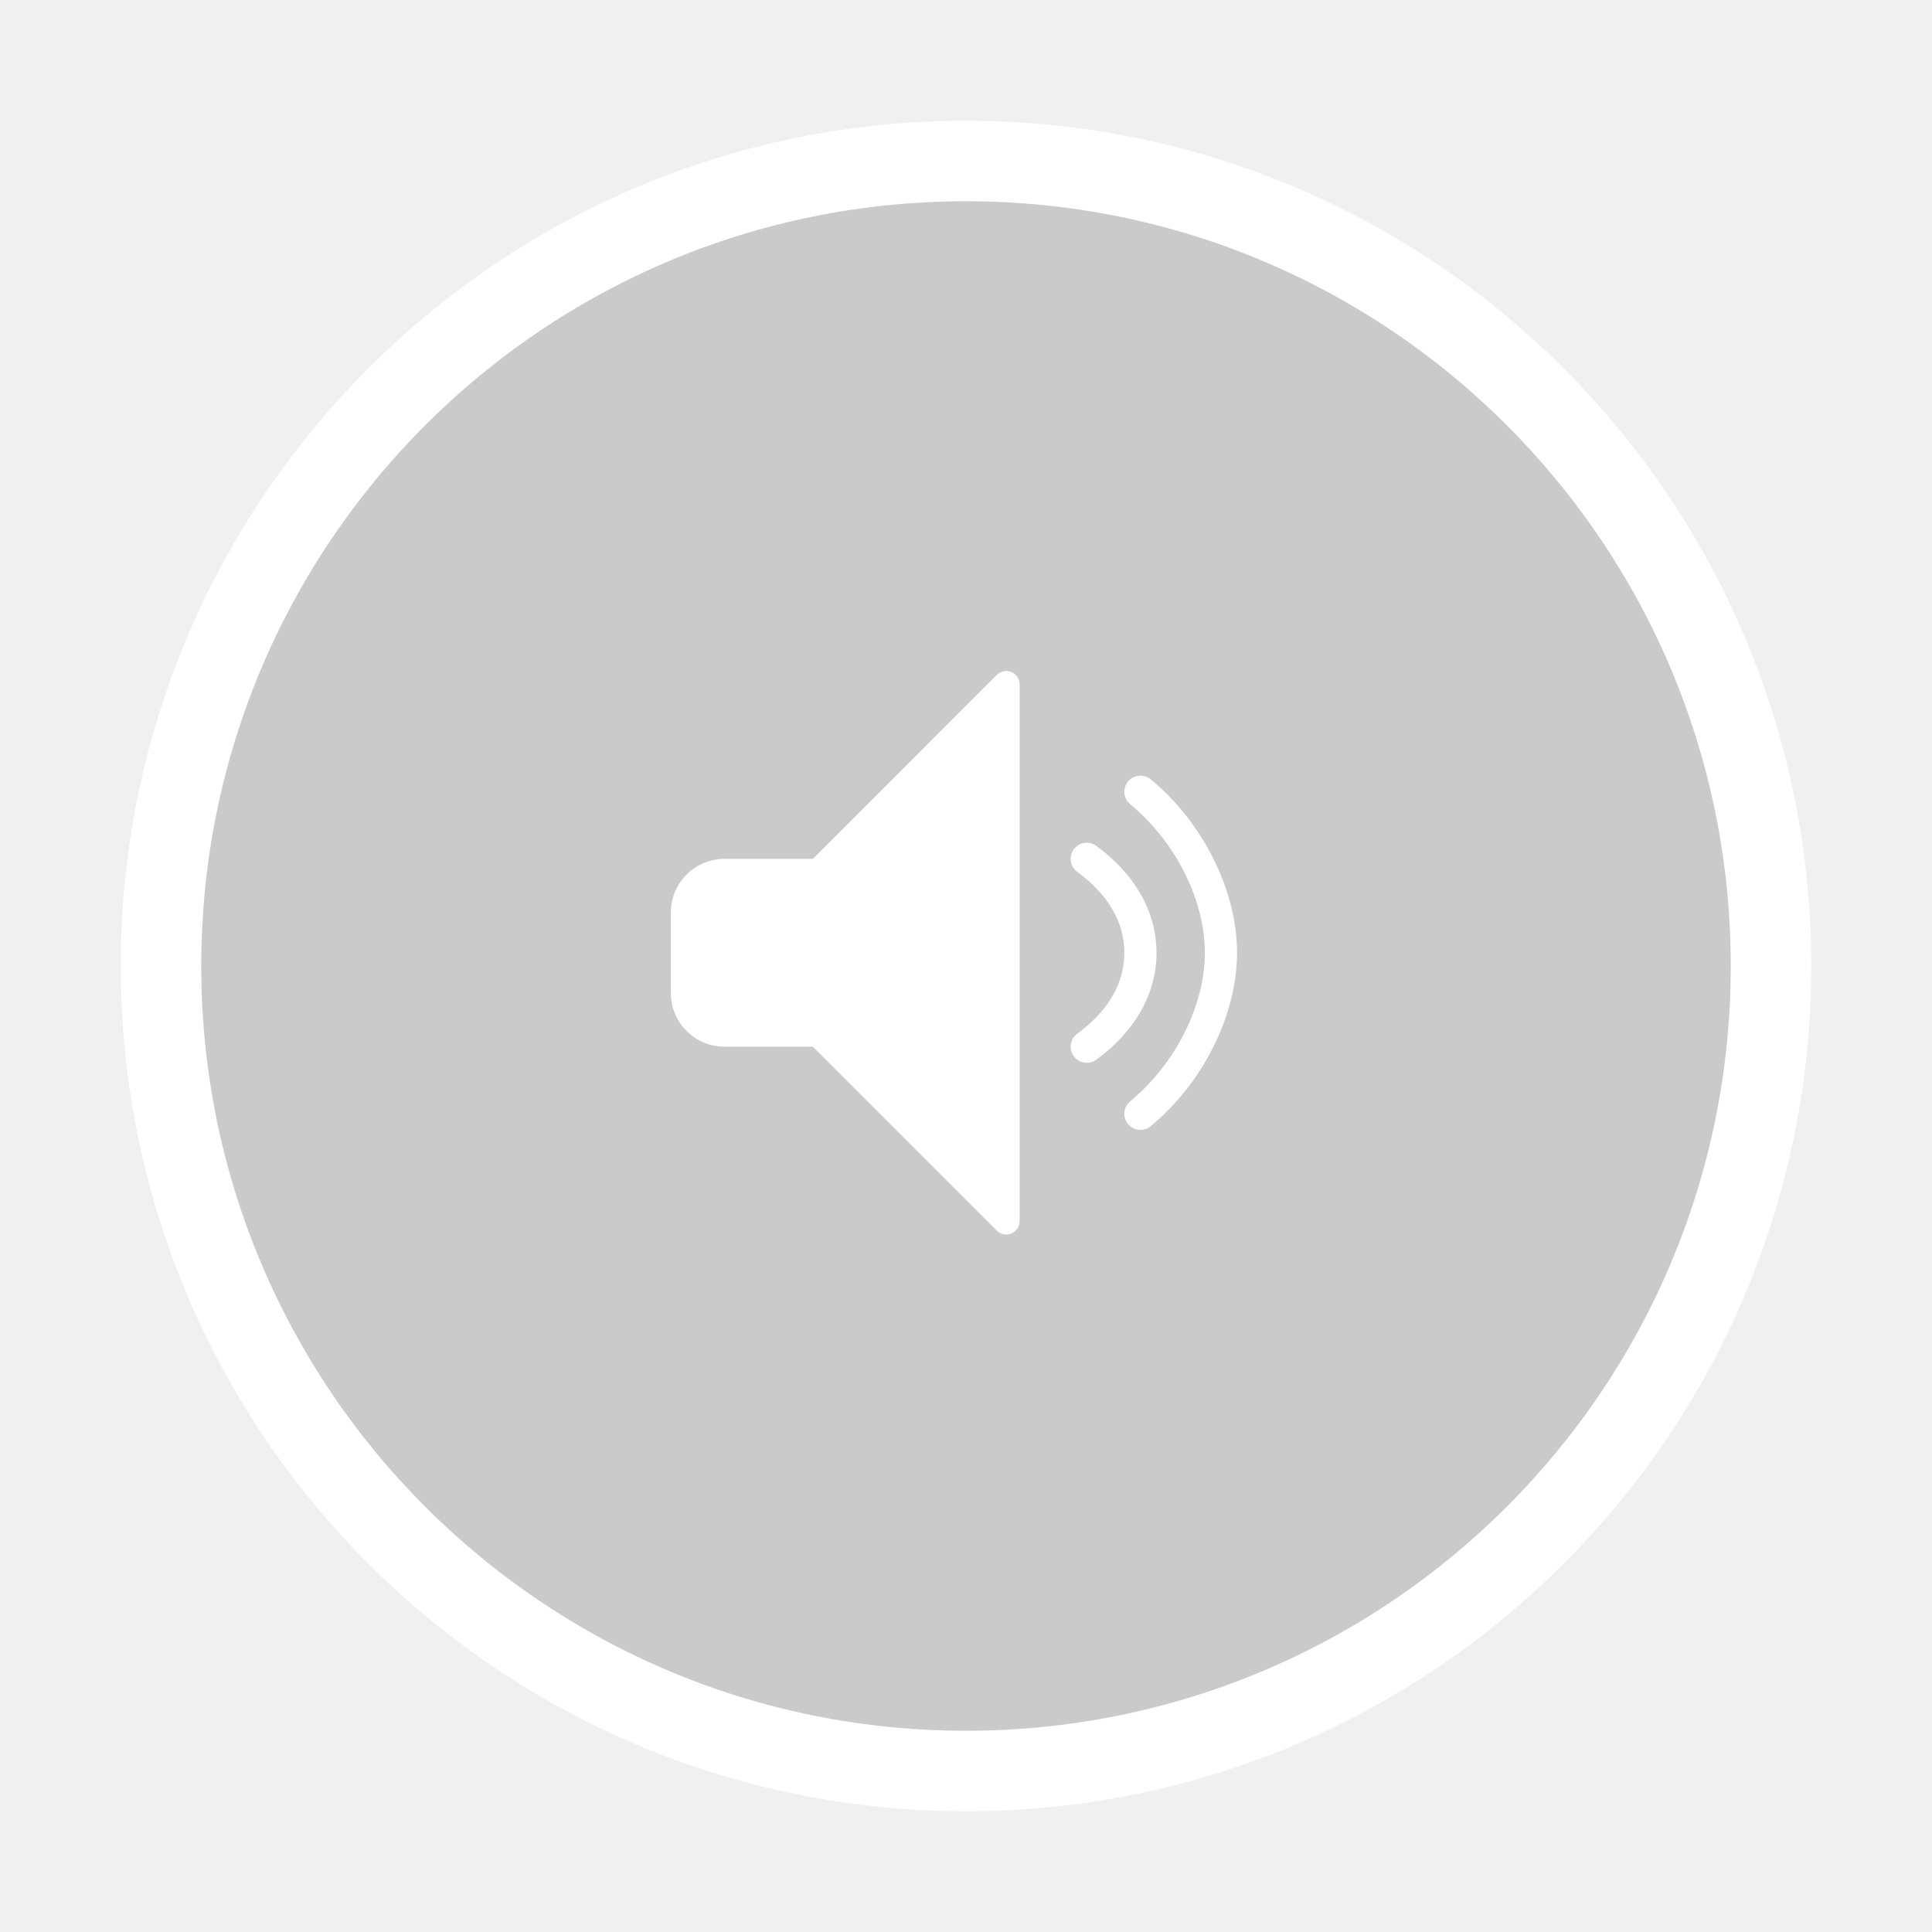
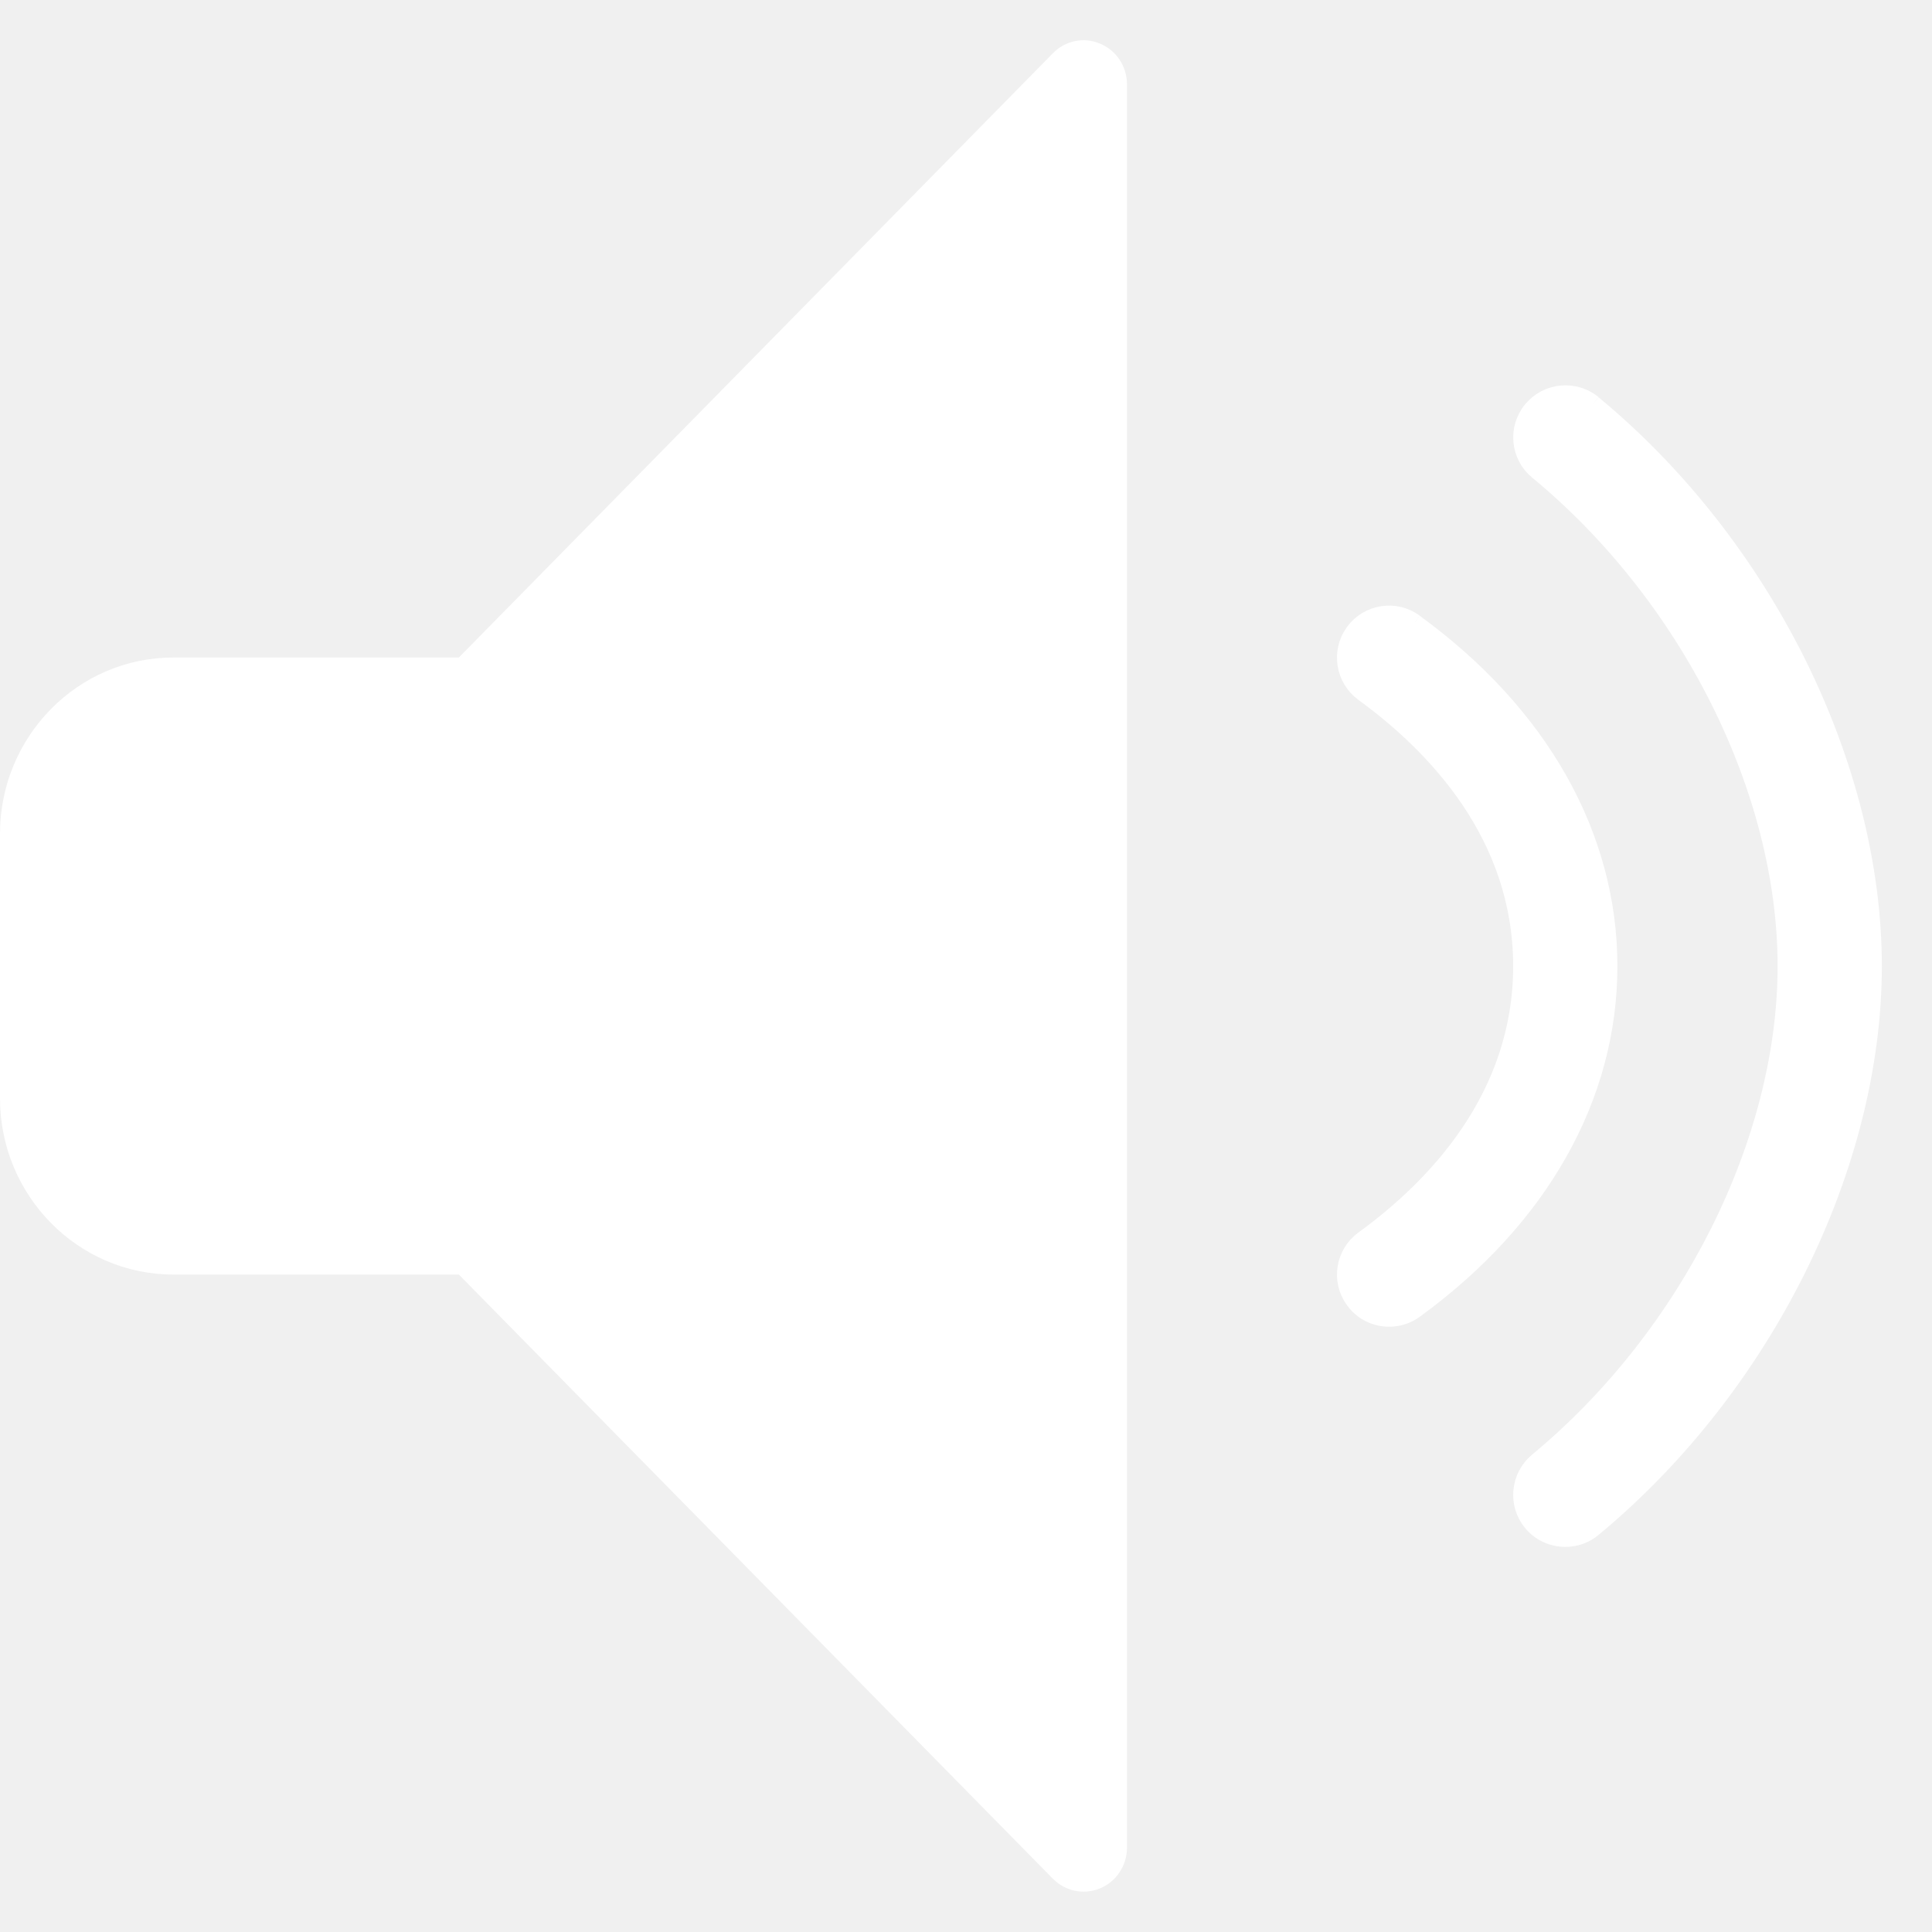
- <svg xmlns="http://www.w3.org/2000/svg" width="72" height="72" viewBox="0 0 72 72">
-   <g transform="translate(6 6)" fill="none" fill-rule="evenodd">
-     <circle stroke="#FFF" stroke-width="3" fill-opacity=".16" fill="#000" cx="30" cy="30" r="30" />
-     <g fill="#FFF">
-       <path d="M31.69 19.045c-.186-.08-.4-.035-.544.108l-6.853 6.854H21c-1.103 0-2 .897-2 2v3c0 1.103.897 2 2 2h3.293l6.853 6.853c.096.096.223.147.354.147.064 0 .13-.012.19-.038.188-.078.31-.26.31-.463v-20c0-.202-.122-.385-.31-.462" />
-       <path d="M36.82 23.122c-.214-.175-.53-.145-.705.067-.176.212-.146.528.067.703 1.713 1.414 2.82 3.617 2.82 5.615 0 1.993-1.108 4.197-2.82 5.614-.213.177-.243.492-.067.705.1.12.242.18.386.18.113 0 .226-.037.32-.114 1.932-1.6 3.18-4.106 3.18-6.385 0-2.284-1.248-4.79-3.18-6.386" stroke="#FFF" stroke-width=".2" />
-       <path d="M34.794 25.603c-.223-.162-.536-.113-.698.11-.163.223-.113.536.11.7.818.594 1.794 1.614 1.794 3.094 0 1.482-.976 2.5-1.794 3.096-.223.162-.273.475-.11.698.097.136.25.207.405.207.102 0 .205-.03.294-.095C36.217 32.378 37 30.992 37 29.507c0-1.483-.783-2.87-2.206-3.904" stroke="#FFF" stroke-width=".2" />
+ <svg xmlns="http://www.w3.org/2000/svg" width="24" height="24" viewBox="0 0 24 24">
+   <g fill="#FFF" fill-rule="evenodd">
+     <path d="M13.667.543c-.2-.087-.433-.04-.587.118L5.7 8.168H2.154C.966 8.167 0 9.15 0 10.357v3.286c0 1.208.966 2.19 2.154 2.19H5.7l7.38 7.506c.104.104.24.16.382.16.068 0 .138-.013.205-.042.202-.084.333-.284.333-.506V1.05c0-.223-.13-.423-.333-.507" />
+     <g stroke="#FFF" stroke-width=".2">
+       <path d="M19.794 5.01c-.233-.19-.578-.157-.77.075-.194.233-.16.58.072.77 1.876 1.548 3.086 3.96 3.086 6.147 0 2.182-1.212 4.594-3.086 6.145-.233.194-.266.54-.073.772.108.13.265.197.423.197.122 0 .246-.04.348-.126 2.116-1.75 3.483-4.493 3.483-6.988 0-2.5-1.367-5.244-3.483-6.99" />
+       <path d="M17.577 7.728c-.244-.178-.586-.124-.764.12-.178.244-.123.587.12.765.896.652 1.964 1.768 1.964 3.388 0 1.624-1.068 2.74-1.963 3.39-.244.178-.3.52-.12.764.105.148.273.226.443.226.11 0 .223-.033.32-.104 1.558-1.132 2.415-2.65 2.415-4.275 0-1.622-.857-3.14-2.415-4.272" />
    </g>
  </g>
</svg>
